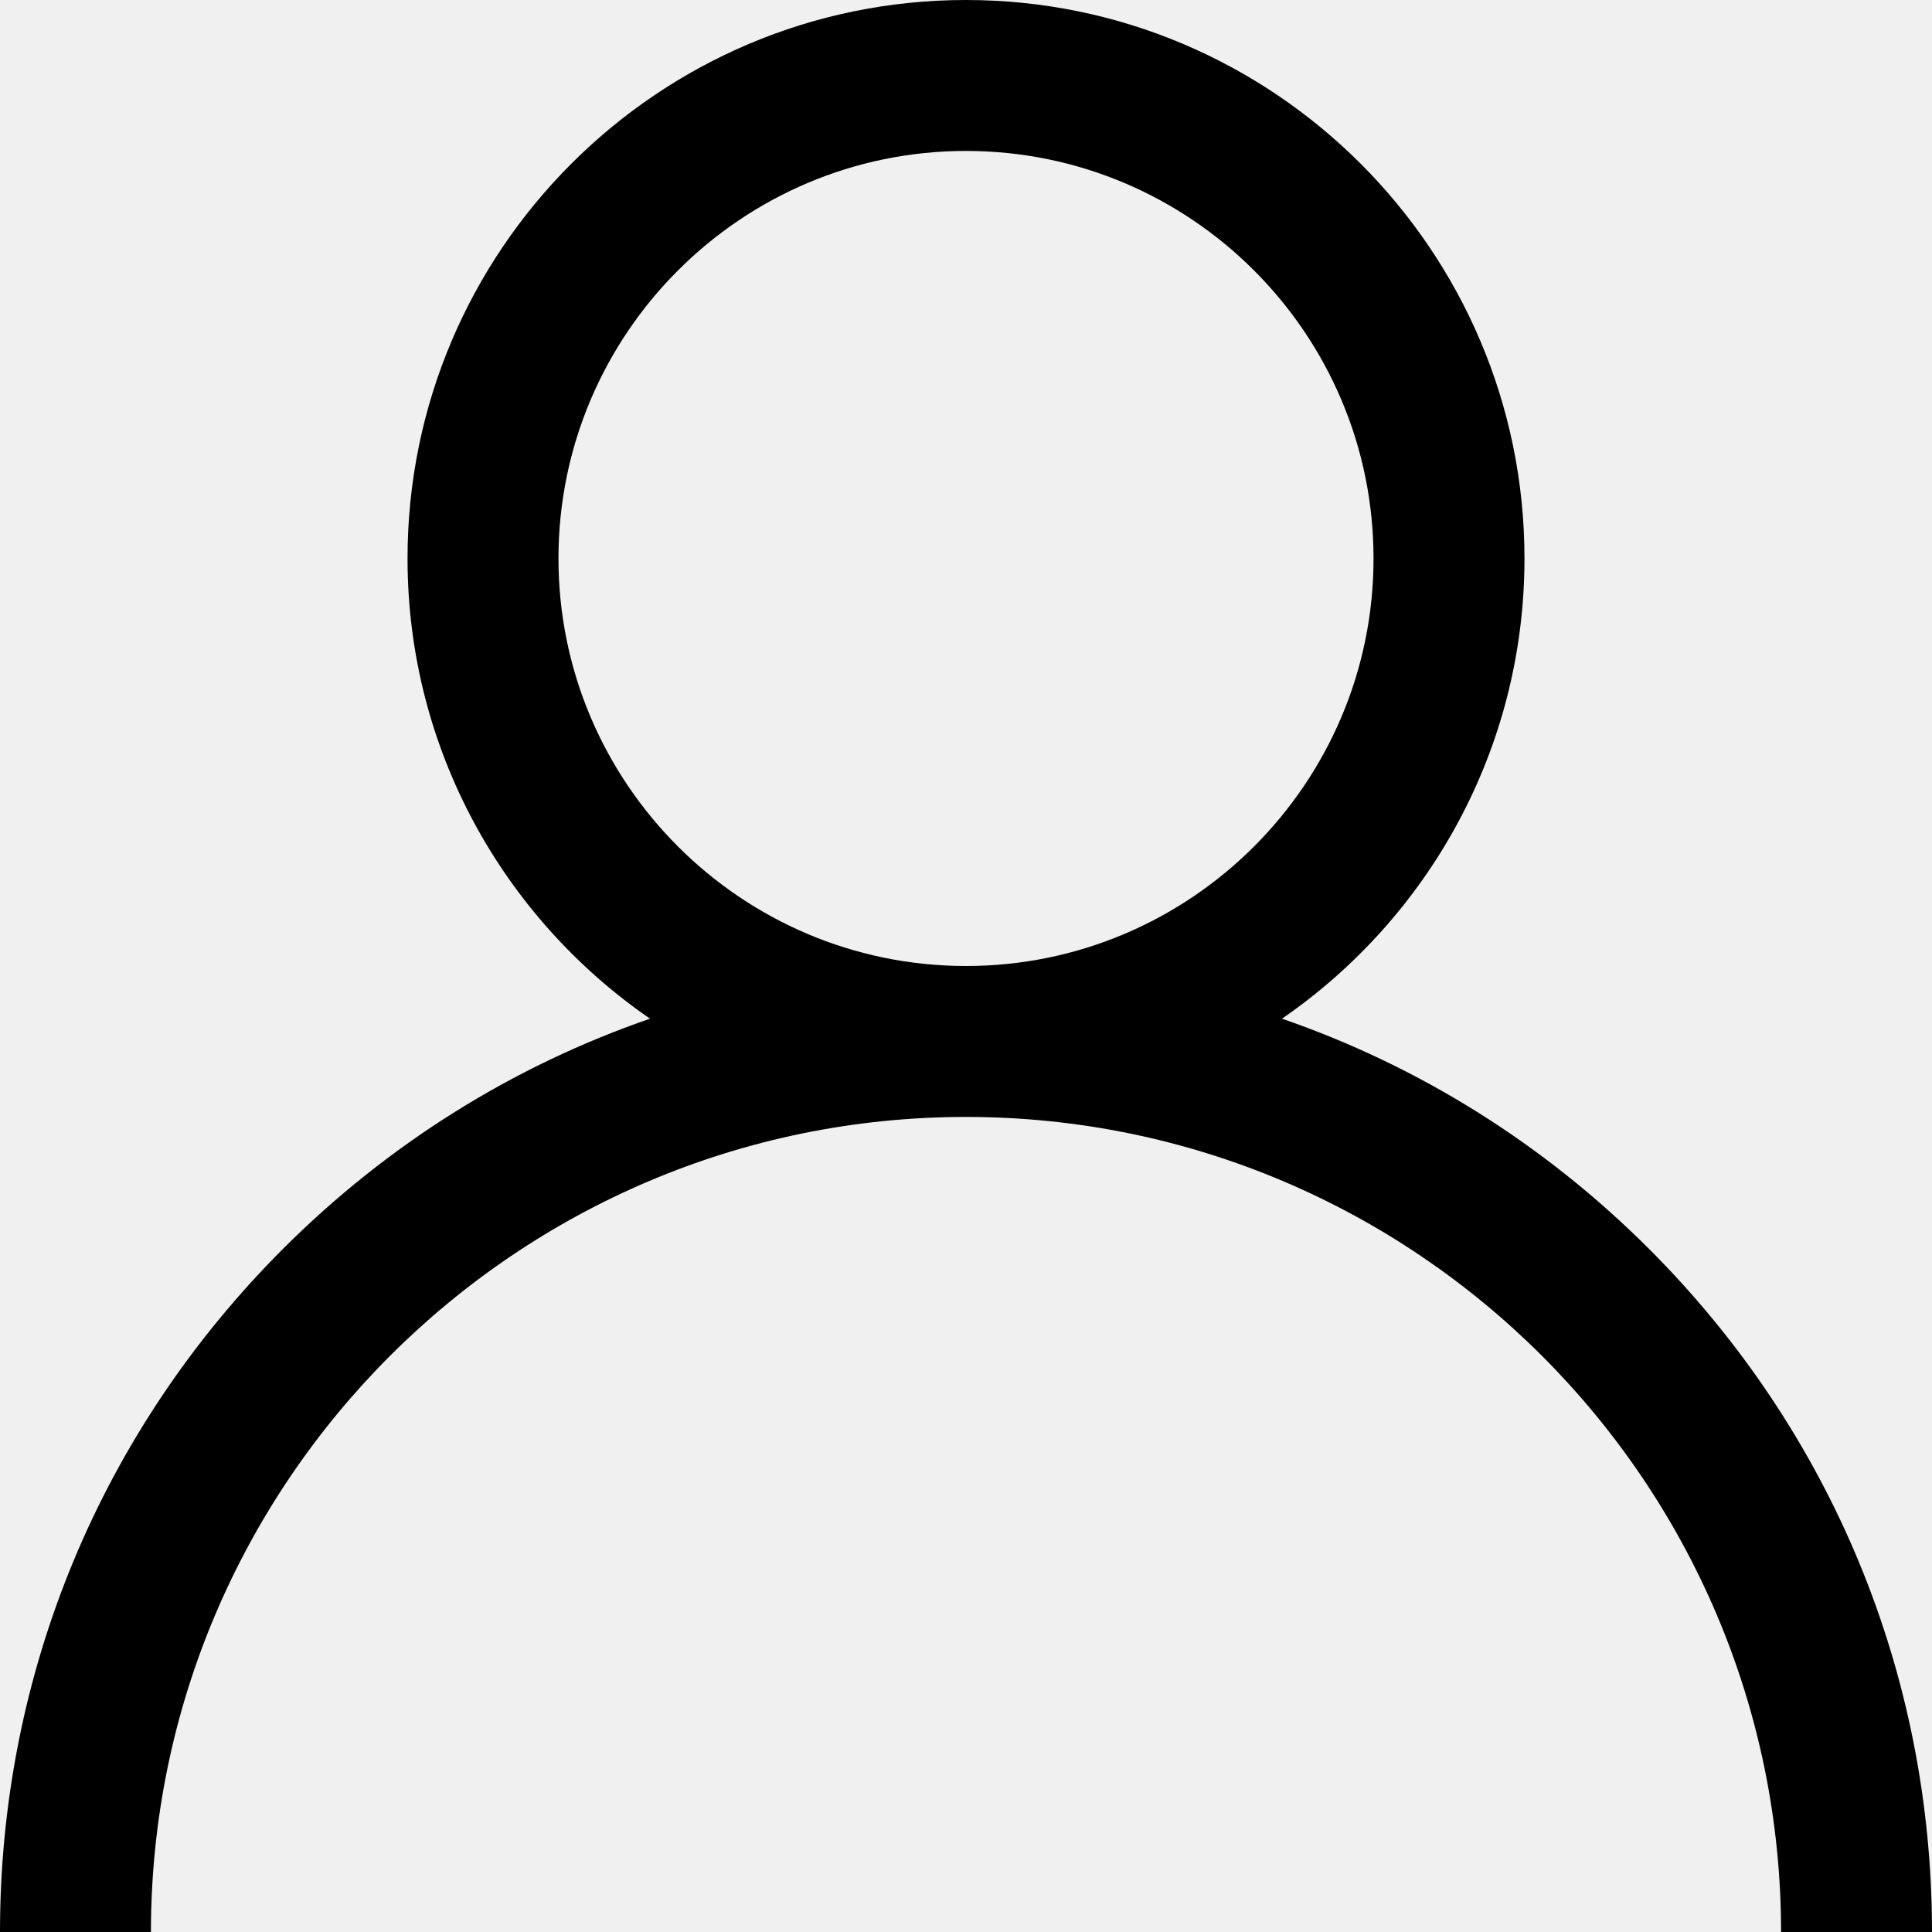
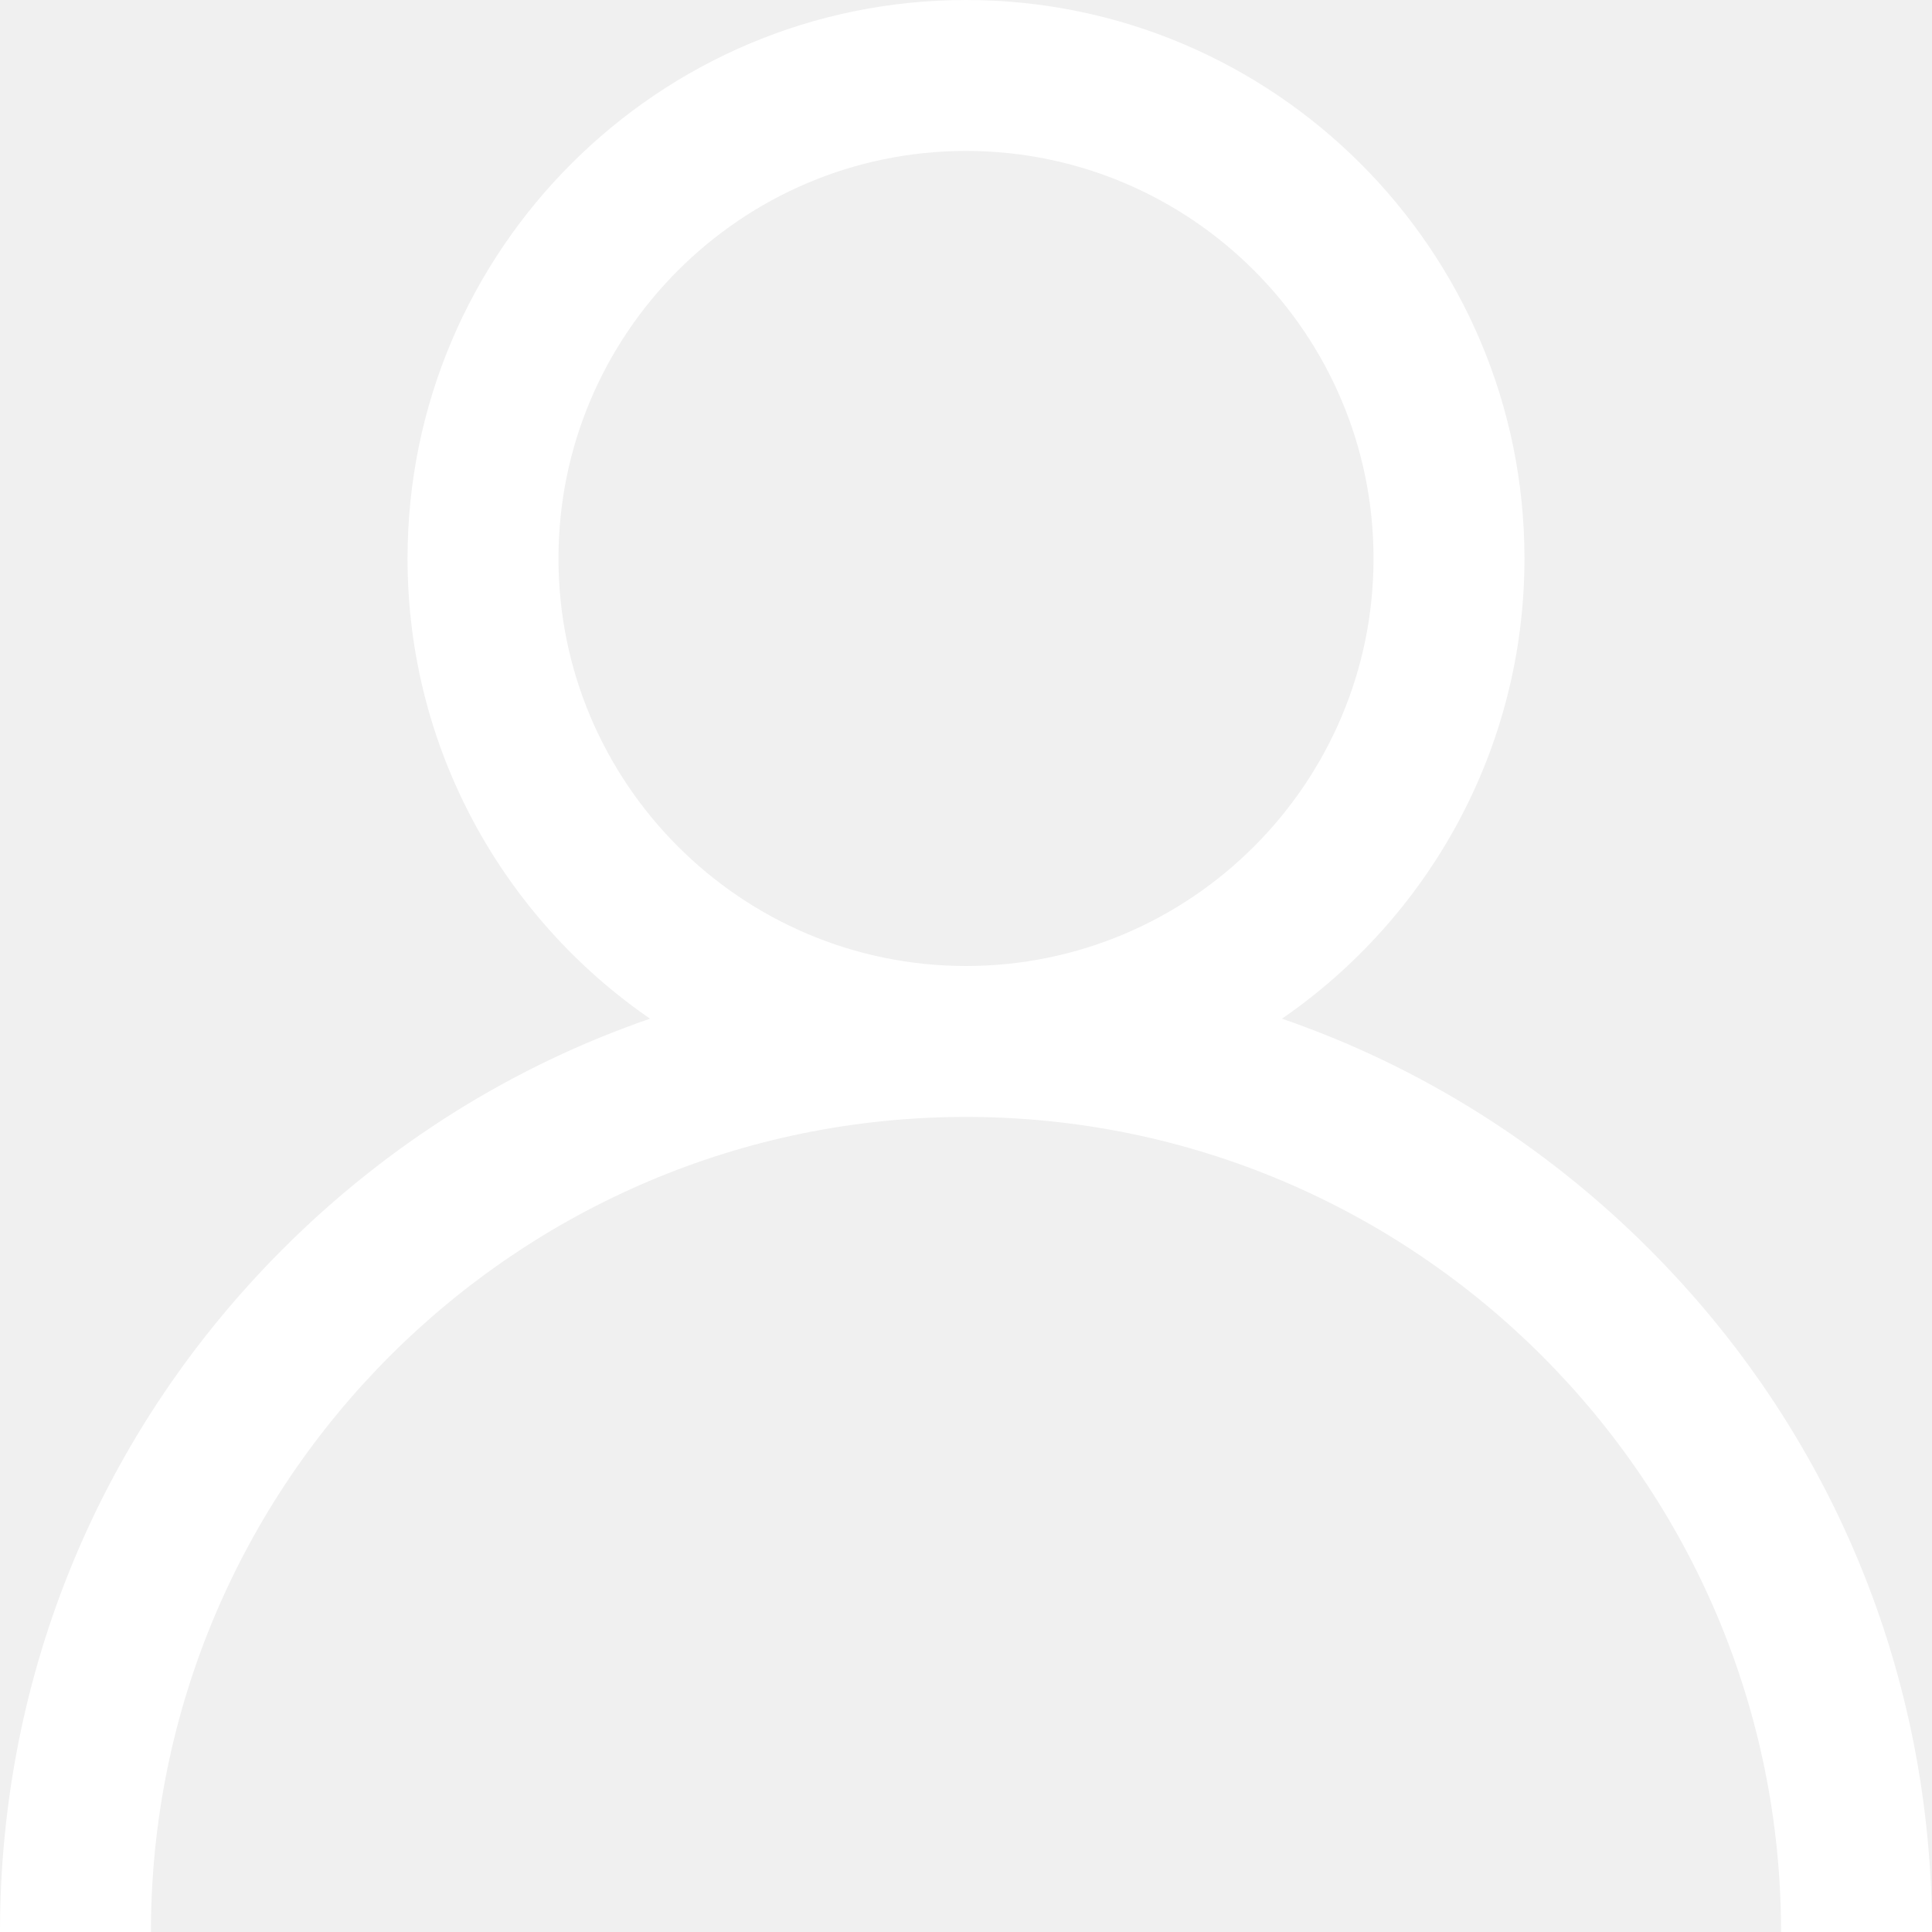
- <svg xmlns="http://www.w3.org/2000/svg" version="1.1" id="Capa_1" x="0px" y="0px" viewBox="0 0 512 512" style="enable-background:new 0 0 512 512;" xml:space="preserve">
-   <g>
-     <g>
-       <path d="M437.02,330.98c-27.883-27.882-61.071-48.523-97.281-61.018C378.521,243.251,404,198.548,404,148    C404,66.393,337.607,0,256,0S108,66.393,108,148c0,50.548,25.479,95.251,64.262,121.962    c-36.21,12.495-69.398,33.136-97.281,61.018C26.629,379.333,0,443.62,0,512h40c0-119.103,96.897-216,216-216s216,96.897,216,216    h40C512,443.62,485.371,379.333,437.02,330.98z M256,256c-59.551,0-108-48.448-108-108S196.449,40,256,40    c59.551,0,108,48.448,108,108S315.551,256,256,256z" />
+ <svg xmlns="http://www.w3.org/2000/svg" enable-background="new 0 0 512 512" version="1.1" viewBox="0 0 512 512" xml:space="preserve">
+   <g fill="#fff">
+     <g fill="#fff">
+       <path d="m437.02 330.98c-27.883-27.882-61.071-48.523-97.281-61.018 38.782-26.711 64.261-71.414 64.261-121.96 0-81.607-66.393-148-148-148s-148 66.393-148 148c0 50.548 25.479 95.251 64.262 121.96-36.21 12.495-69.398 33.136-97.281 61.018-48.352 48.353-74.981 112.64-74.981 181.02h40c0-119.1 96.897-216 216-216s216 96.897 216 216h40c0-68.38-26.629-132.67-74.98-181.02zm-181.02-74.98c-59.551 0-108-48.448-108-108s48.449-108 108-108 108 48.448 108 108-48.449 108-108 108z" fill="#fff" />
    </g>
  </g>
-   <g>
- </g>
-   <g>
- </g>
-   <g>
- </g>
-   <g>
- </g>
-   <g>
- </g>
-   <g>
- </g>
-   <g>
- </g>
-   <g>
- </g>
-   <g>
- </g>
-   <g>
- </g>
-   <g>
- </g>
-   <g>
- </g>
-   <g>
- </g>
-   <g>
- </g>
-   <g>
- </g>
</svg>
